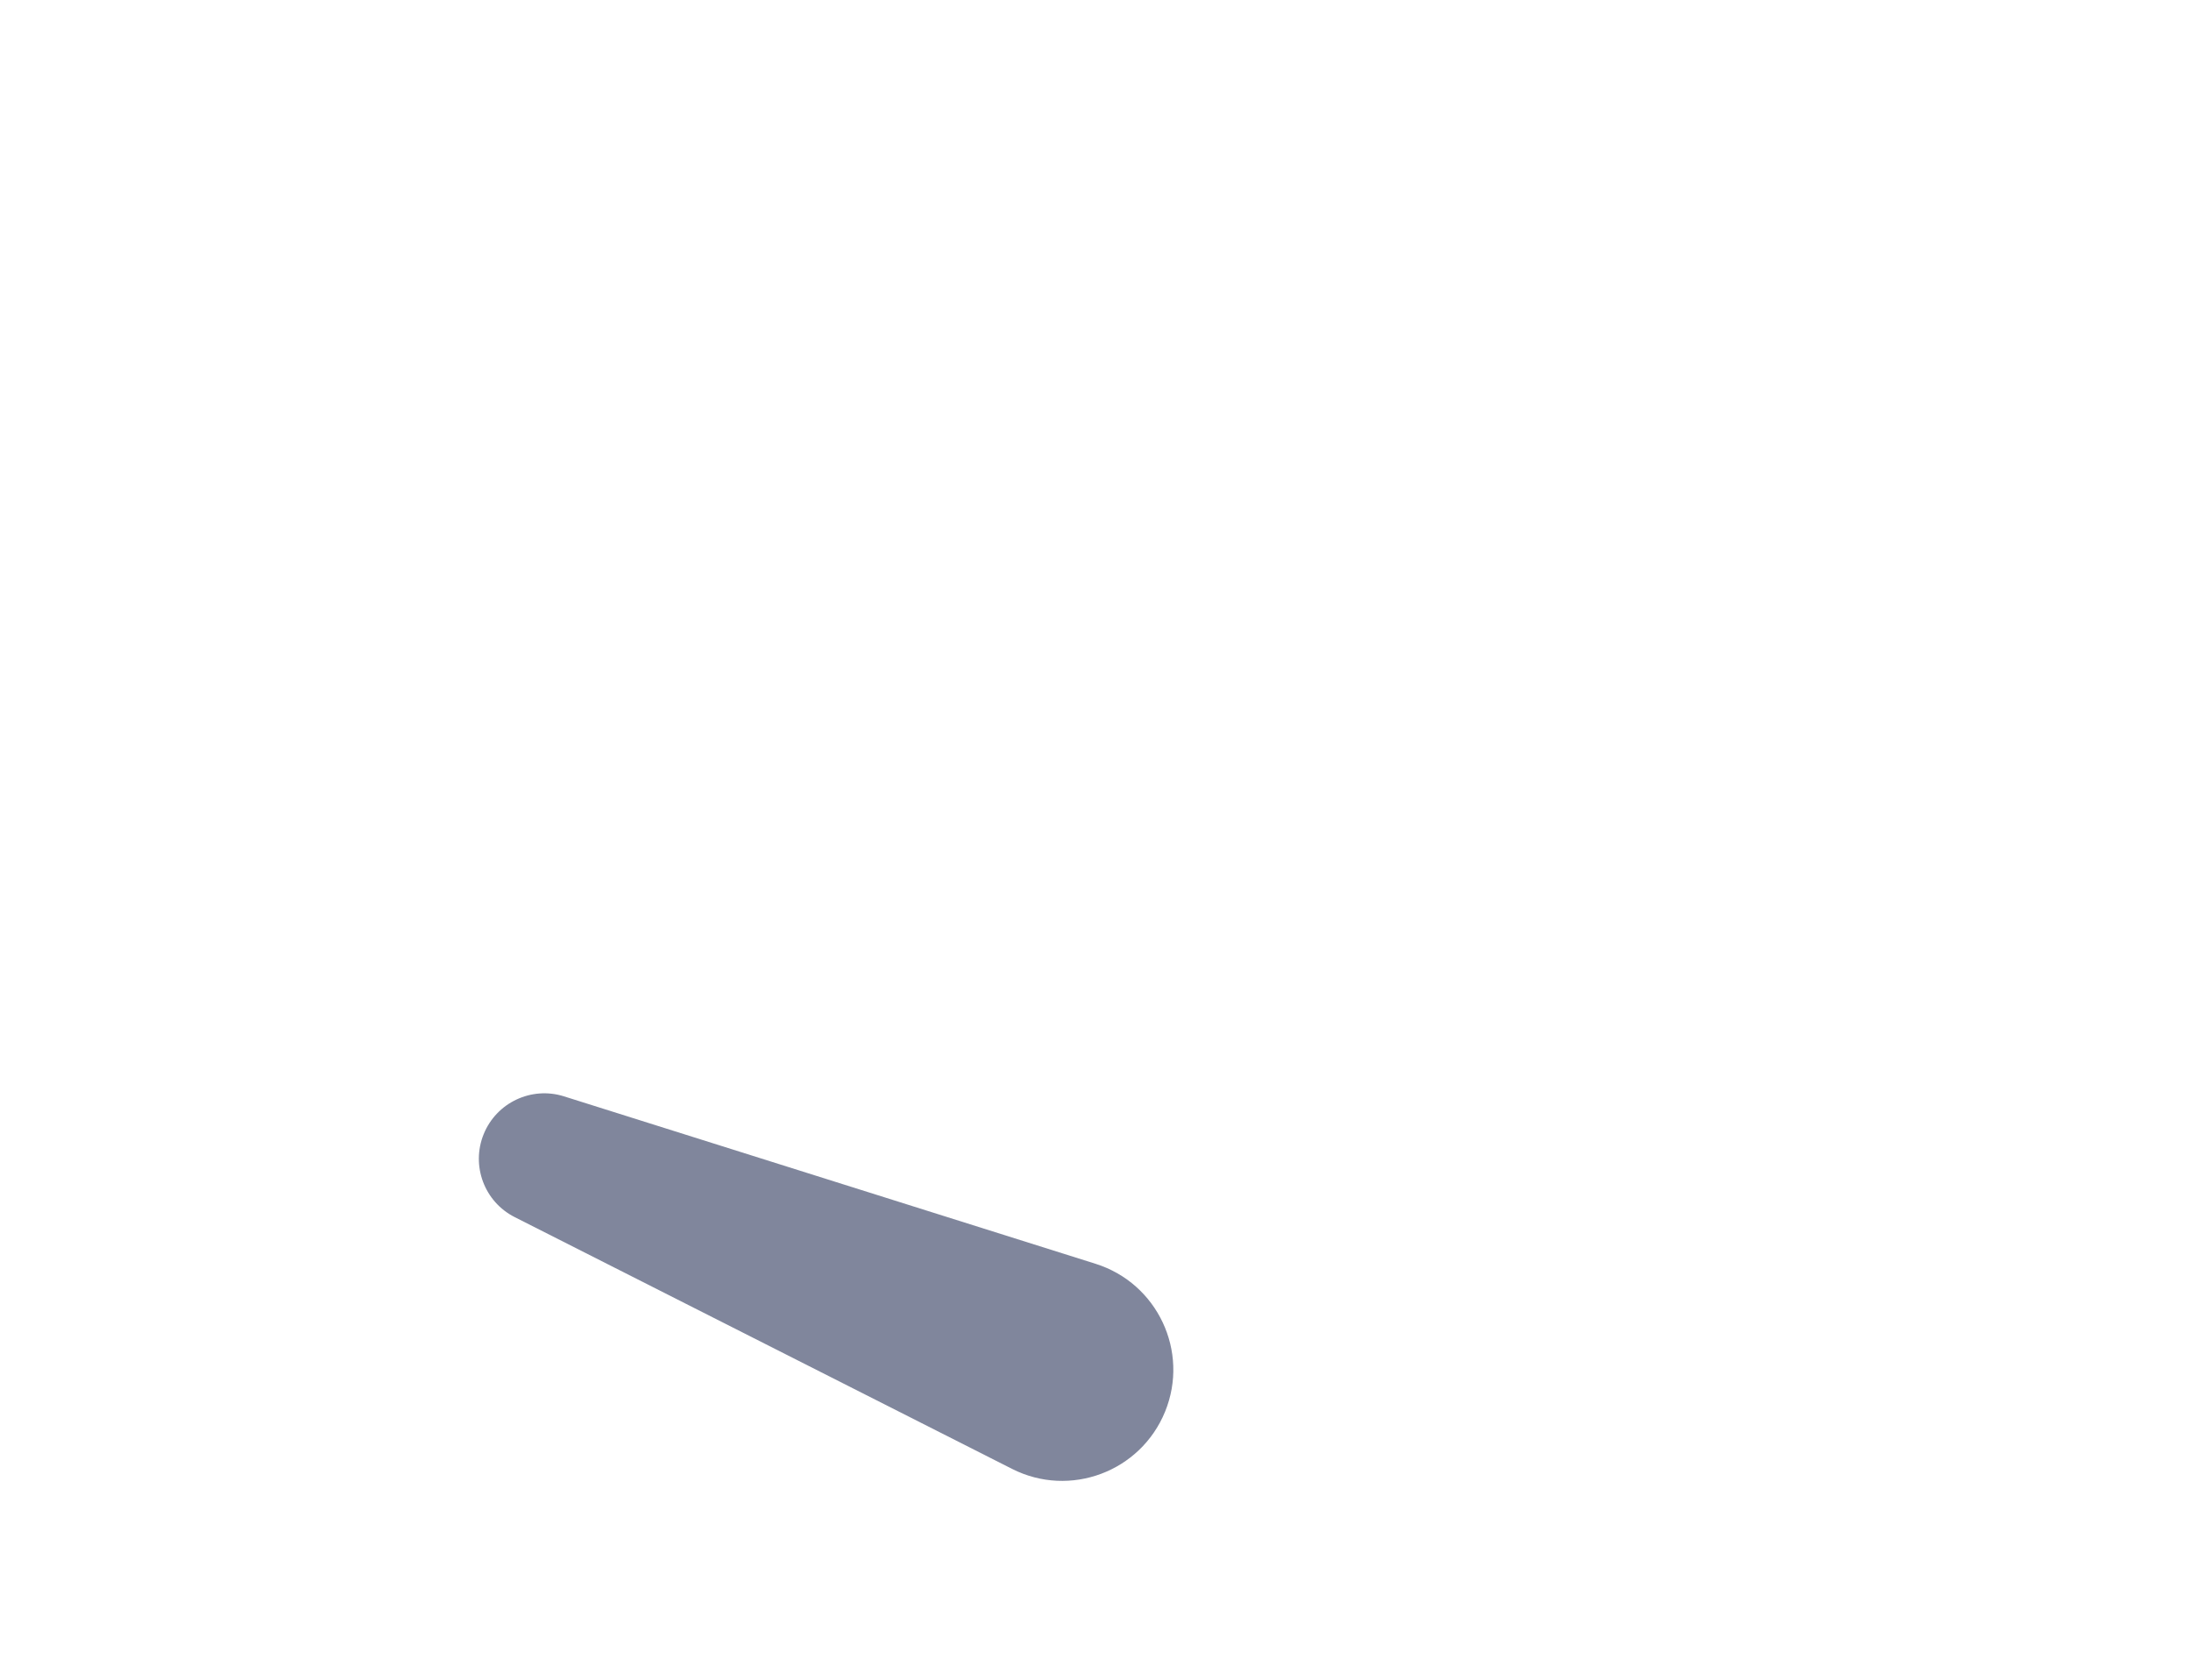
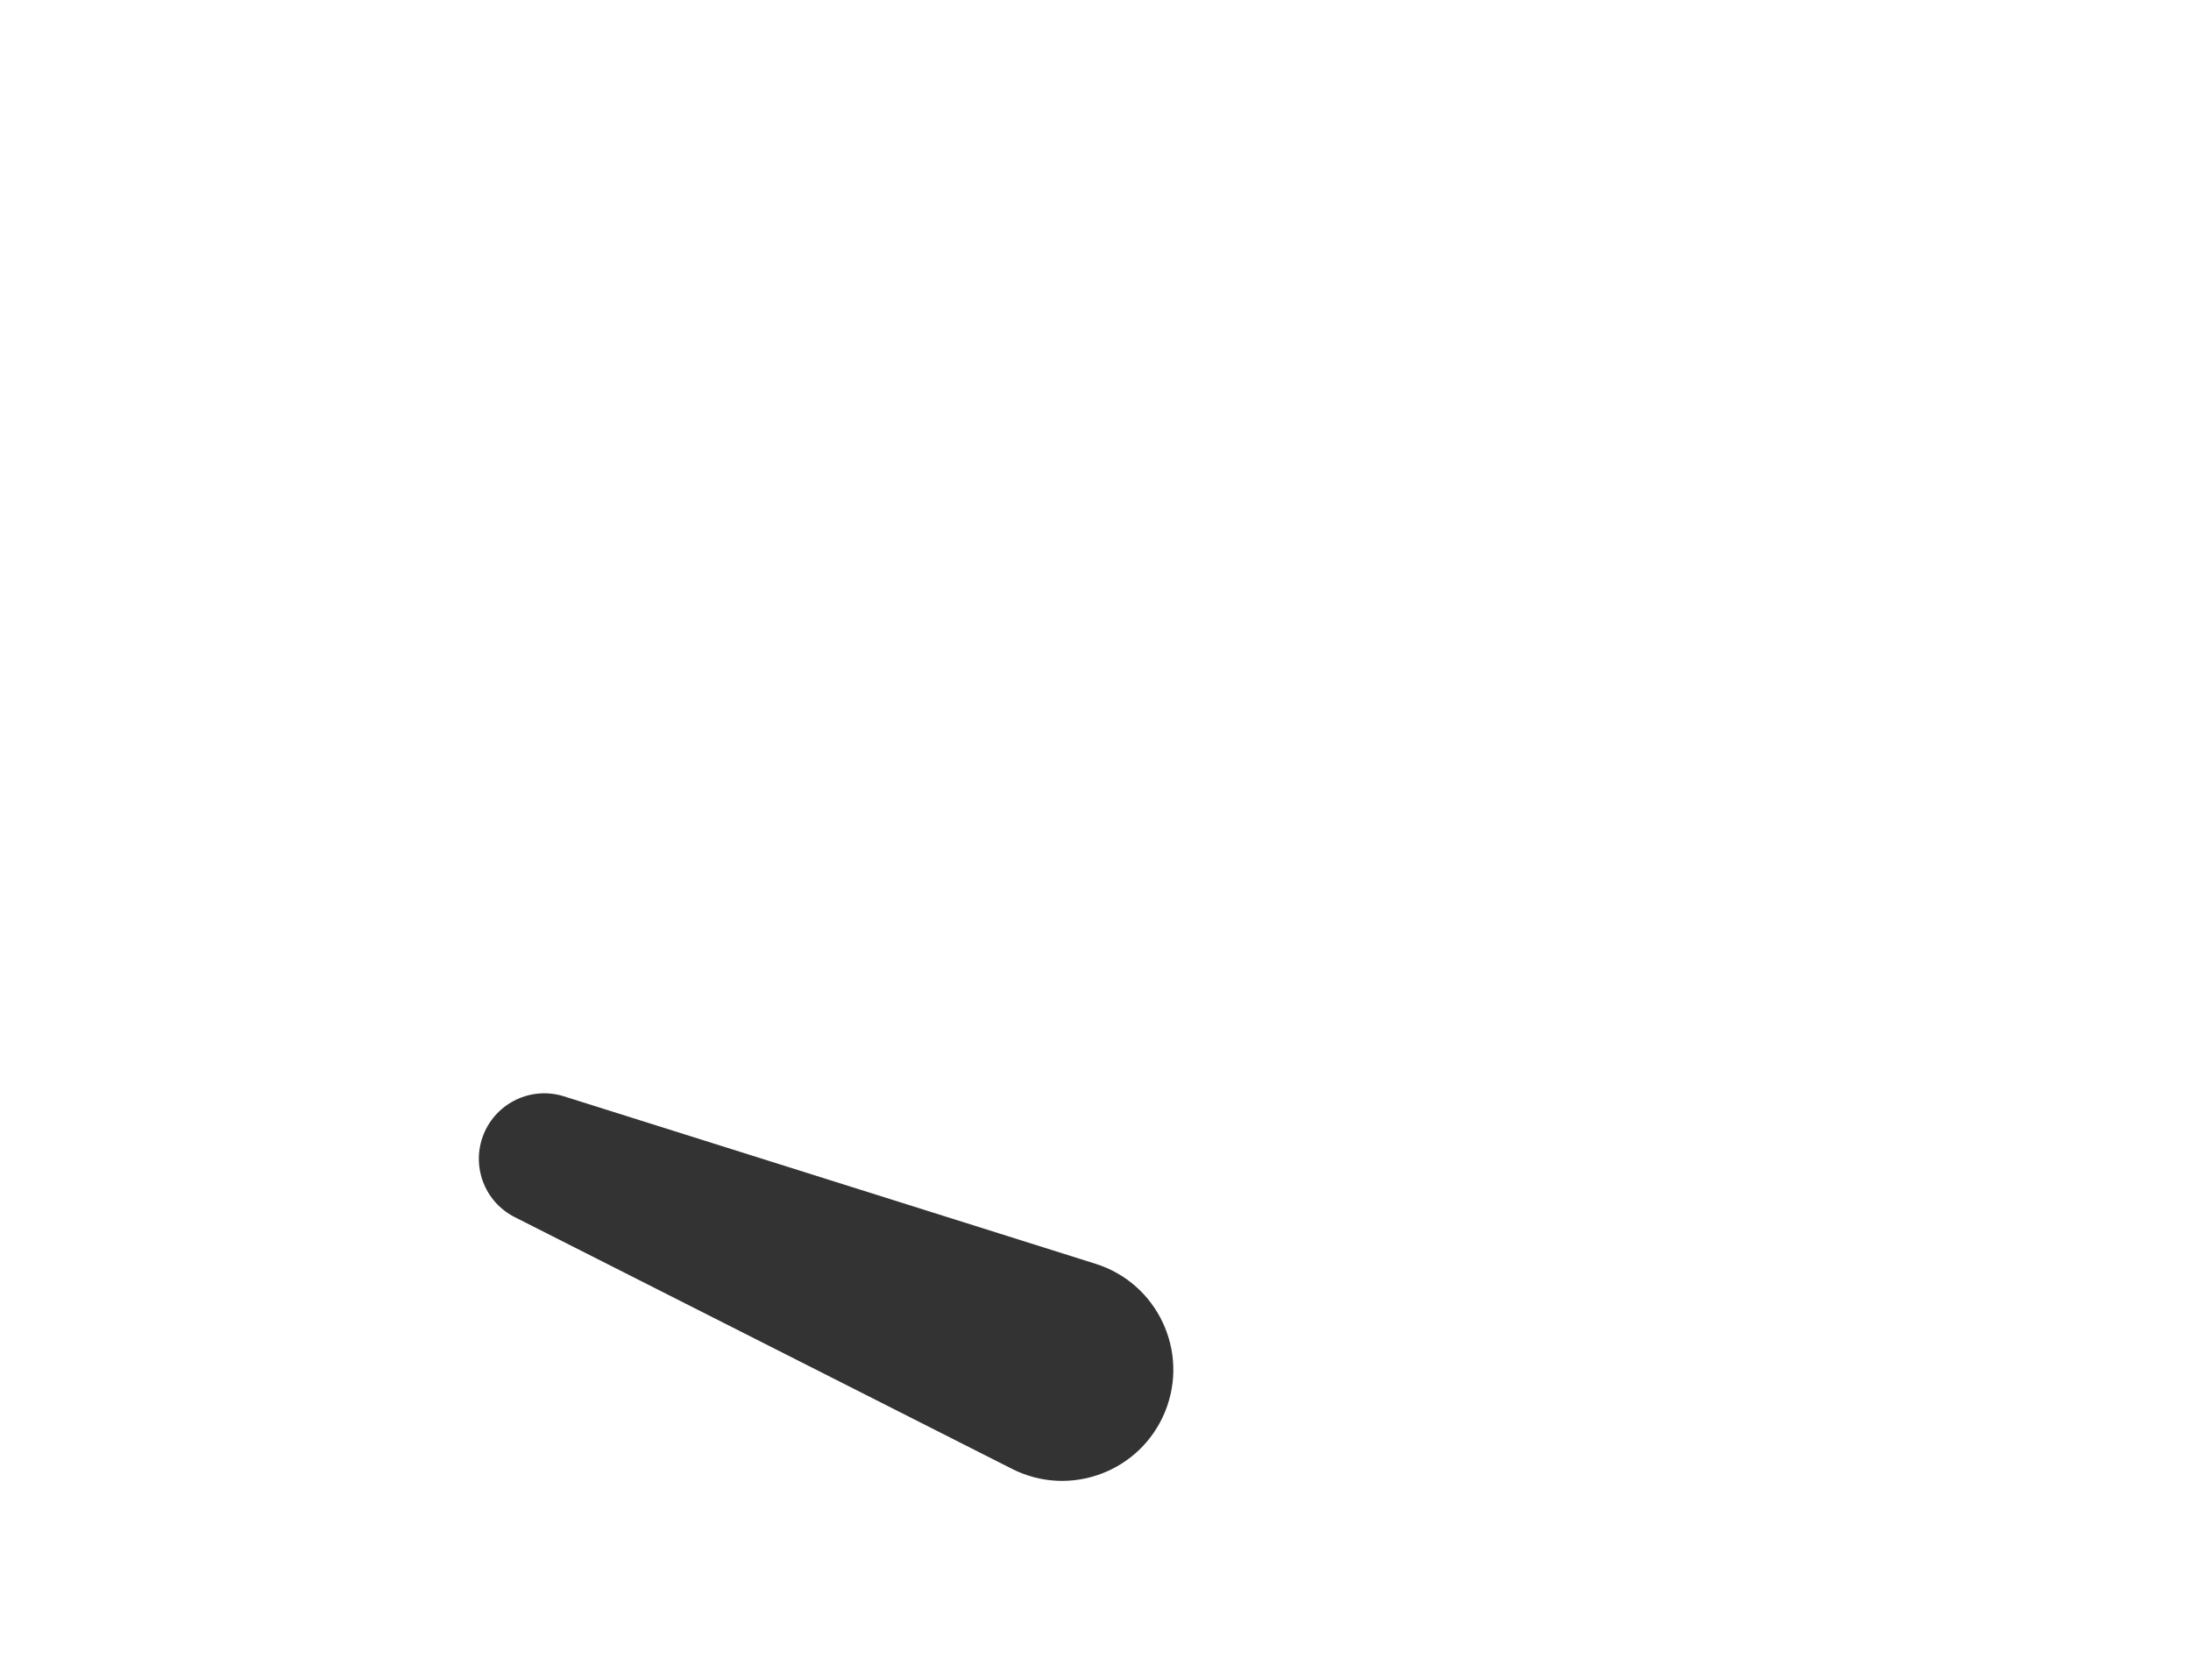
<svg xmlns="http://www.w3.org/2000/svg" width="30" height="23" viewBox="0 0 30 23" fill="none">
  <g opacity="0.8">
-     <path d="M7.048 16.666C6.632 16.456 6.447 15.961 6.623 15.529C6.799 15.097 7.277 14.872 7.722 15.012L15.001 17.305C15.849 17.572 16.288 18.506 15.953 19.329C15.617 20.153 14.65 20.515 13.857 20.113L7.048 16.666Z" fill="#606883" style="fill:#606883;fill:color(display-p3 0.377 0.408 0.514);fill-opacity:1;" />
+     <path d="M7.048 16.666C6.632 16.456 6.447 15.961 6.623 15.529C6.799 15.097 7.277 14.872 7.722 15.012L15.001 17.305C15.849 17.572 16.288 18.506 15.953 19.329C15.617 20.153 14.65 20.515 13.857 20.113L7.048 16.666Z" fill="currentColor" />
  </g>
</svg>
